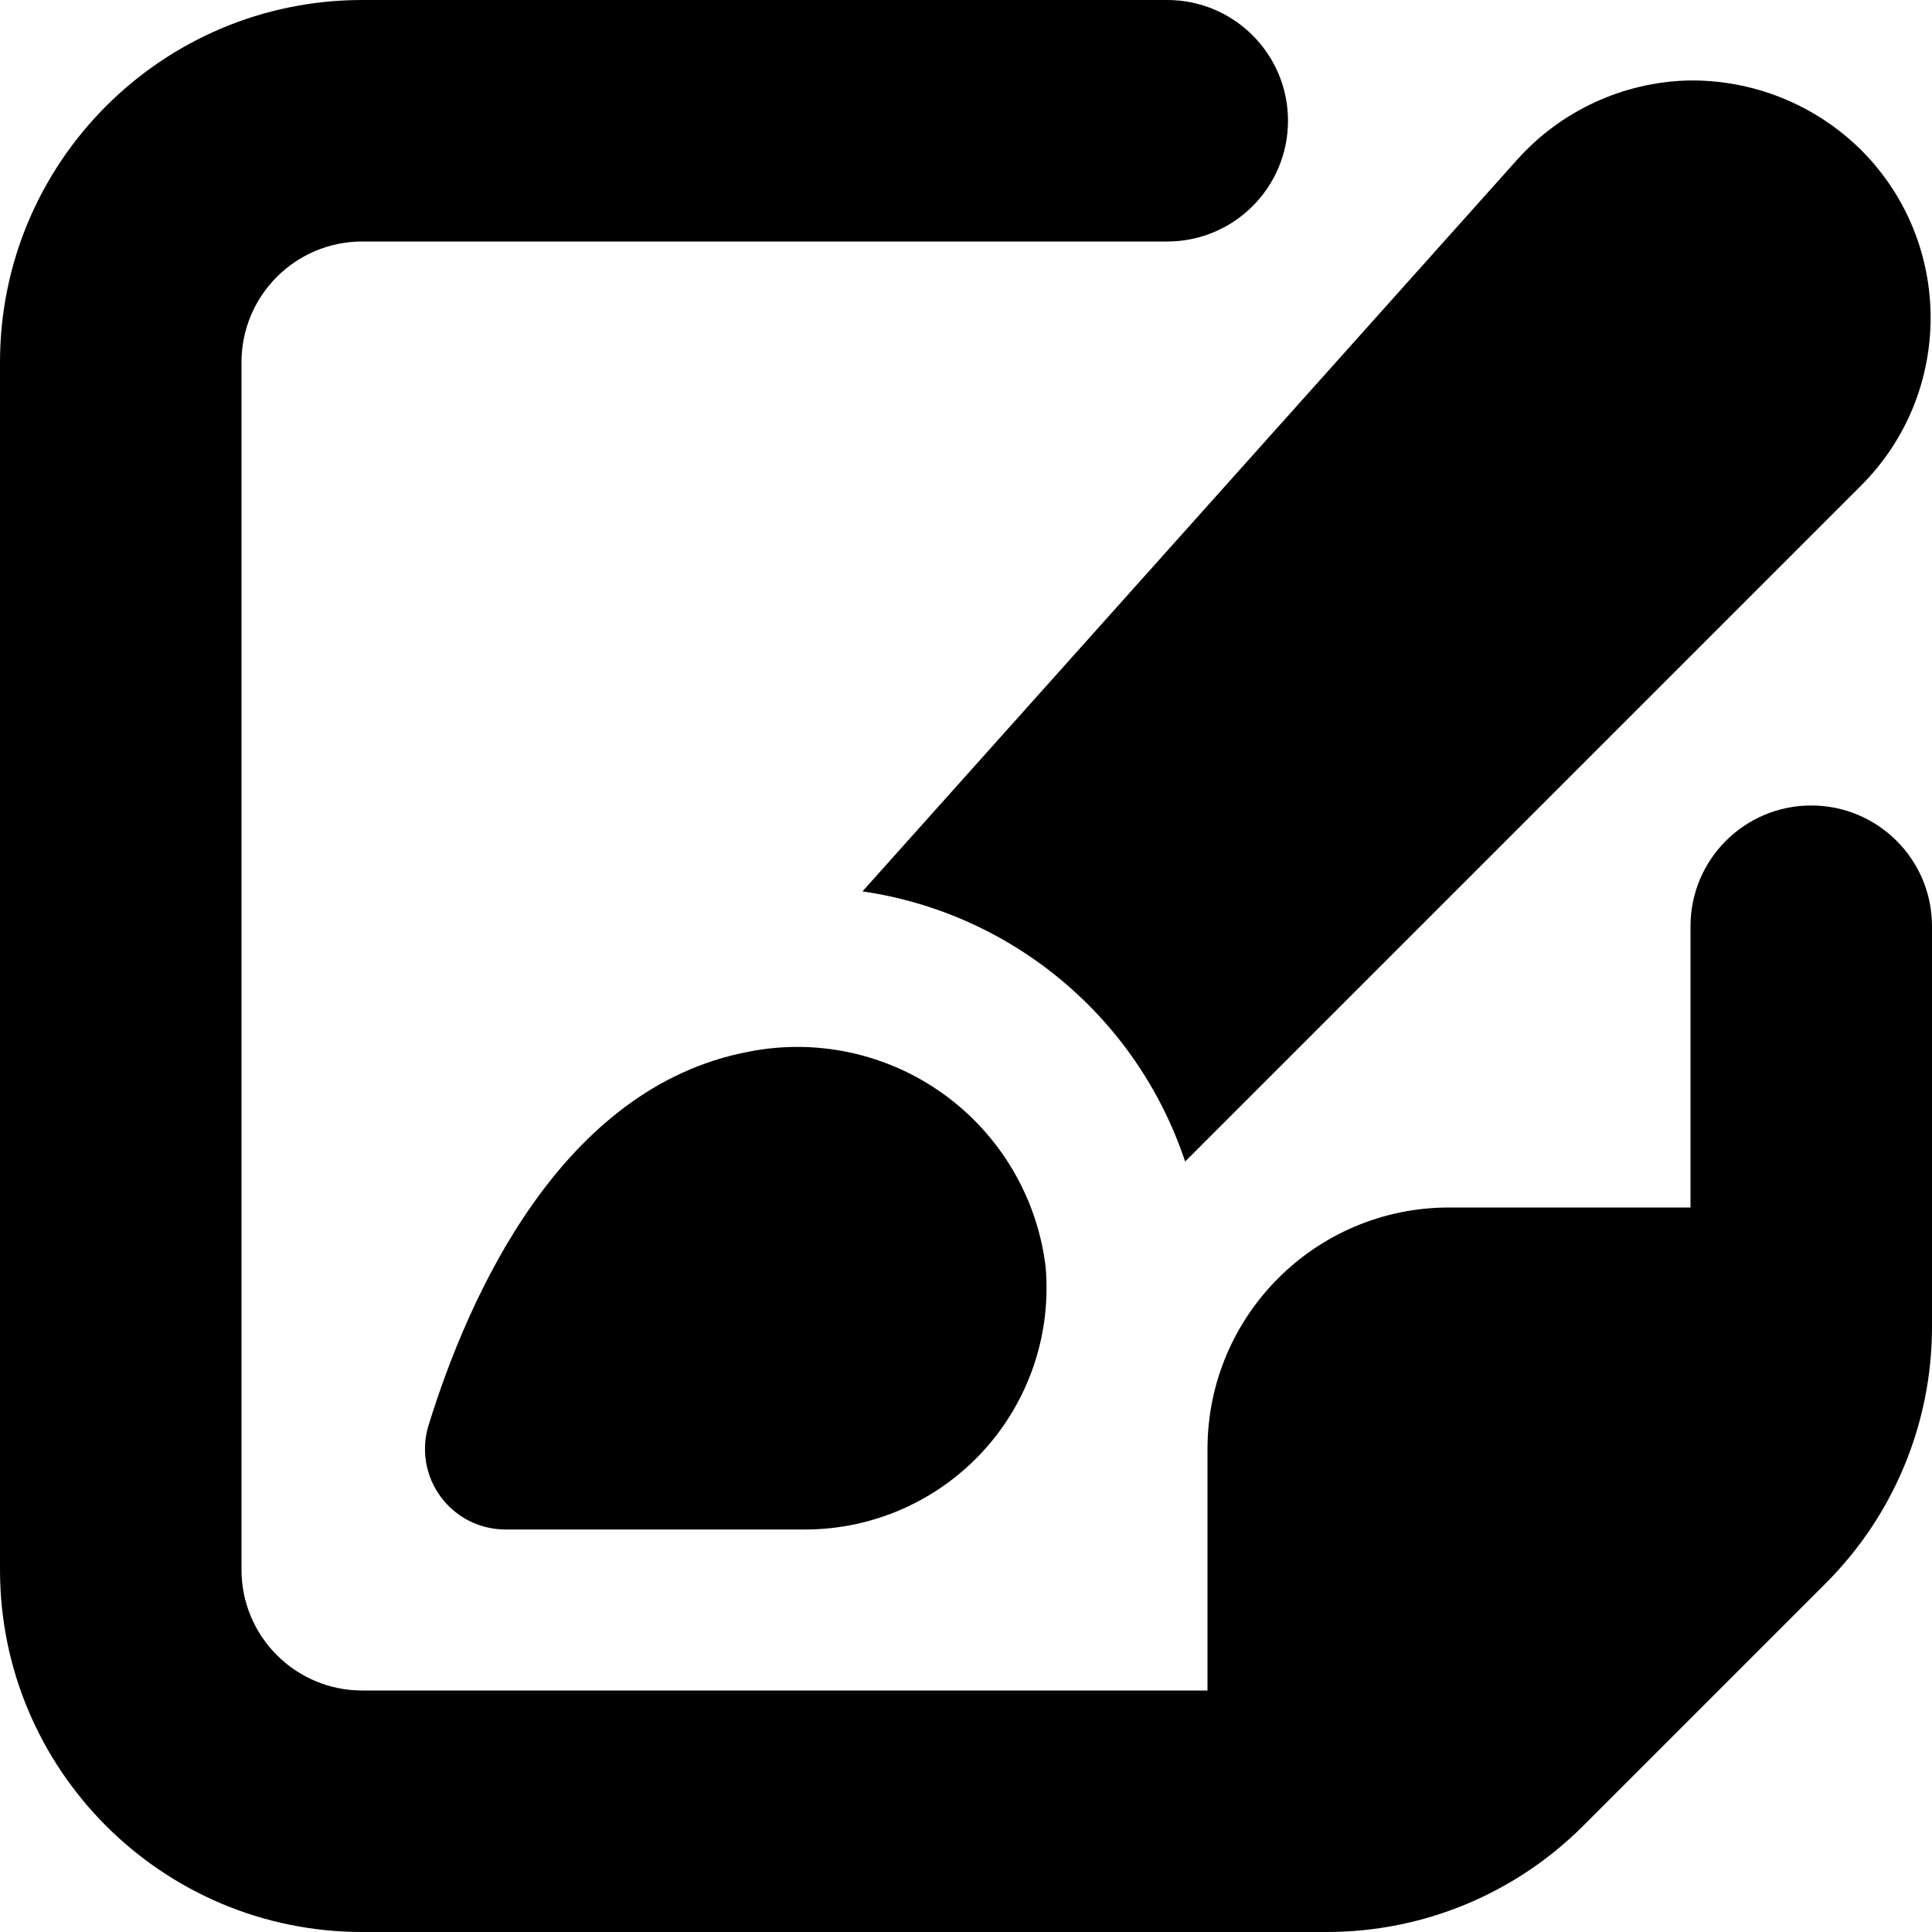
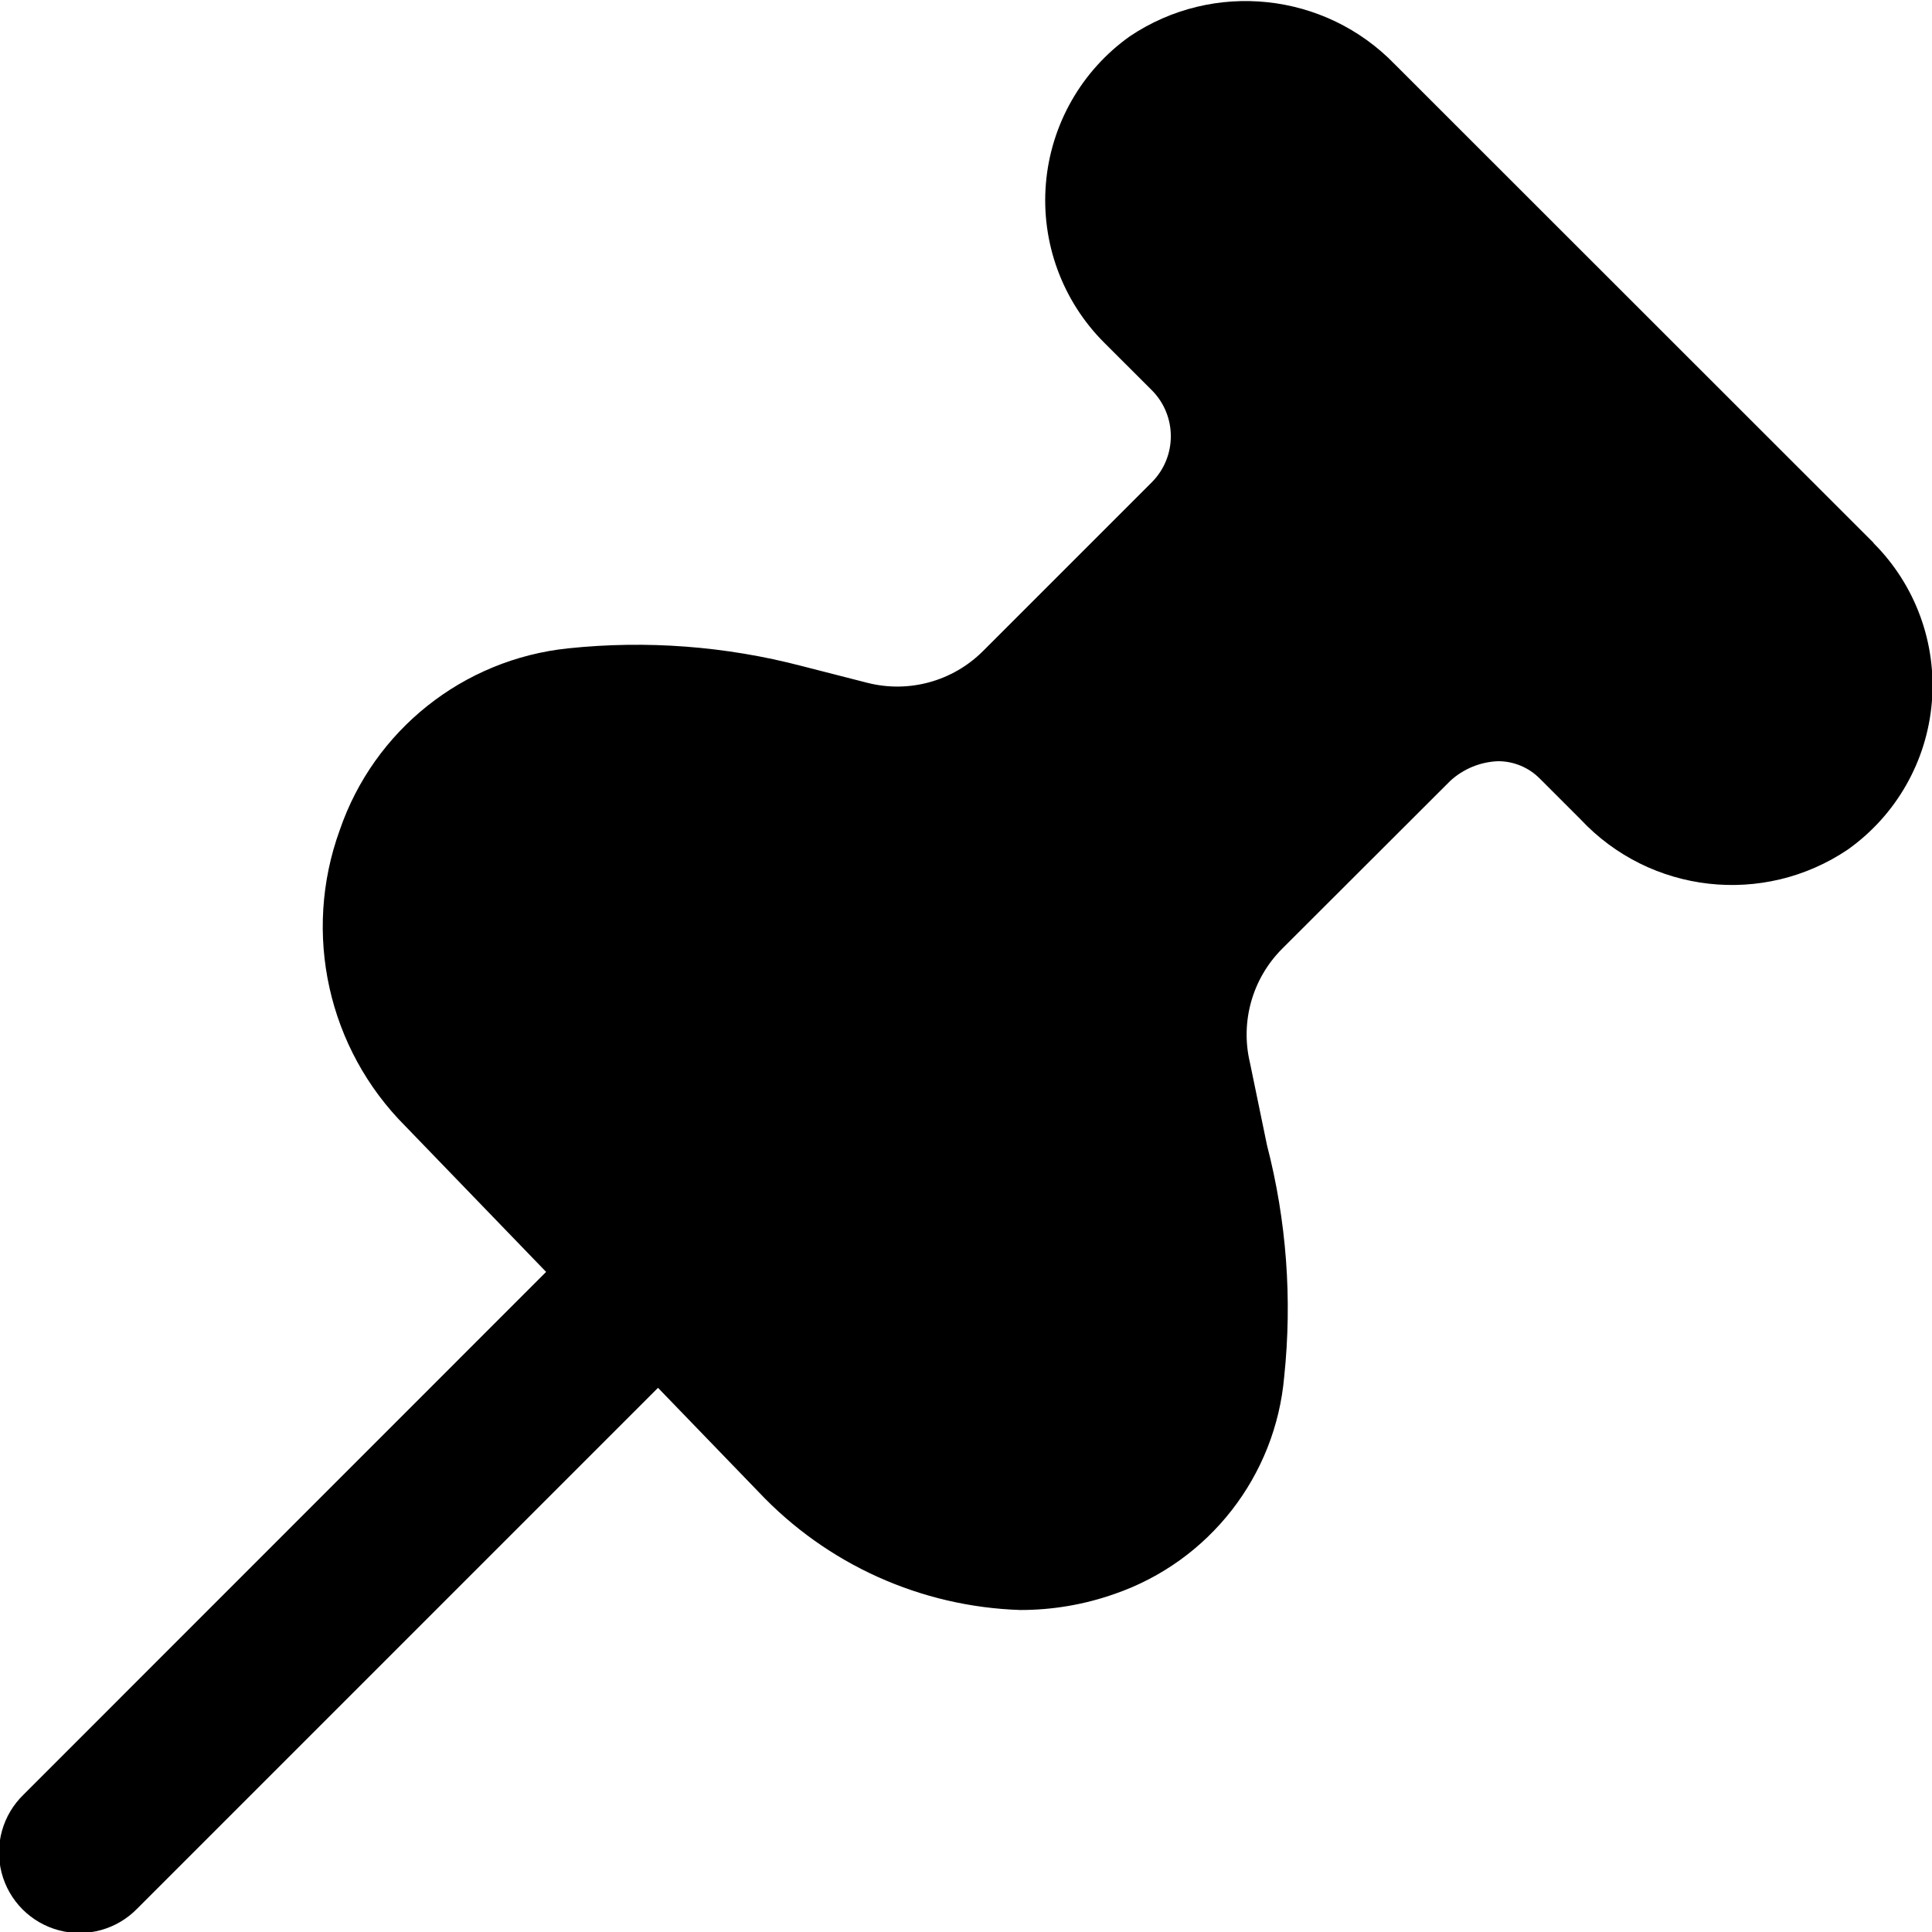
- <svg xmlns="http://www.w3.org/2000/svg" id="Bold" viewBox="0 0 24 24" width="512" height="512">
-   <path d="M21,15H18a3,3,0,0,0-3,3v3H4.5A1.5,1.5,0,0,1,3,19.5V4.5A1.5,1.5,0,0,1,4.5,3h10A1.5,1.5,0,0,0,16,1.5h0A1.5,1.5,0,0,0,14.5,0H4.5A4.5,4.5,0,0,0,0,4.5v15A4.5,4.5,0,0,0,4.5,24H16.485a4.5,4.5,0,0,0,3.181-1.318l3.016-3.016A4.5,4.5,0,0,0,24,16.485V11.506a1.5,1.5,0,0,0-1.5-1.5h0a1.5,1.5,0,0,0-1.5,1.5Z" />
-   <path d="M20.963,1a2.956,2.956,0,0,0-2.113.98l-8.136,9.093a4.982,4.982,0,0,1,4.008,3.356l8.4-8.4a2.947,2.947,0,0,0,0-4.163A2.985,2.985,0,0,0,20.963,1Z" />
-   <path d="M9.288,13.067c-2.317.446-3.465,3.026-3.963,4.634A1,1,0,0,0,6.281,19H10a3,3,0,0,0,2.988-3.274A3.107,3.107,0,0,0,9.288,13.067Z" />
+ <svg xmlns="http://www.w3.org/2000/svg" id="Layer_1" data-name="Layer 1" viewBox="0 0 24 24" width="512" height="512">
+   <path d="M23.274,6.743,17.328.8A2.58,2.58,0,0,0,14.035.451a2.5,2.5,0,0,0-.318,3.806l.592.591a.81.81,0,0,1,0,1.142l-2.1,2.1a1.506,1.506,0,0,1-1.431.393l-.82-.21a8.124,8.124,0,0,0-2.9-.219,3.368,3.368,0,0,0-2.837,2.256,3.509,3.509,0,0,0,.817,3.682L6.784,15.8.293,22.293a1,1,0,1,0,1.414,1.414L8.174,17.24l1.25,1.294A4.675,4.675,0,0,0,12.675,20a3.51,3.51,0,0,0,1.172-.2,3.143,3.143,0,0,0,2.106-2.7,8.093,8.093,0,0,0-.214-2.874L15.527,13.2a1.508,1.508,0,0,1,.4-1.414L18.016,9.7a.93.93,0,0,1,.593-.244.728.728,0,0,1,.52.217l.506.506a2.575,2.575,0,0,0,3.32.374,2.5,2.5,0,0,0,.319-3.806Z" />
</svg>
